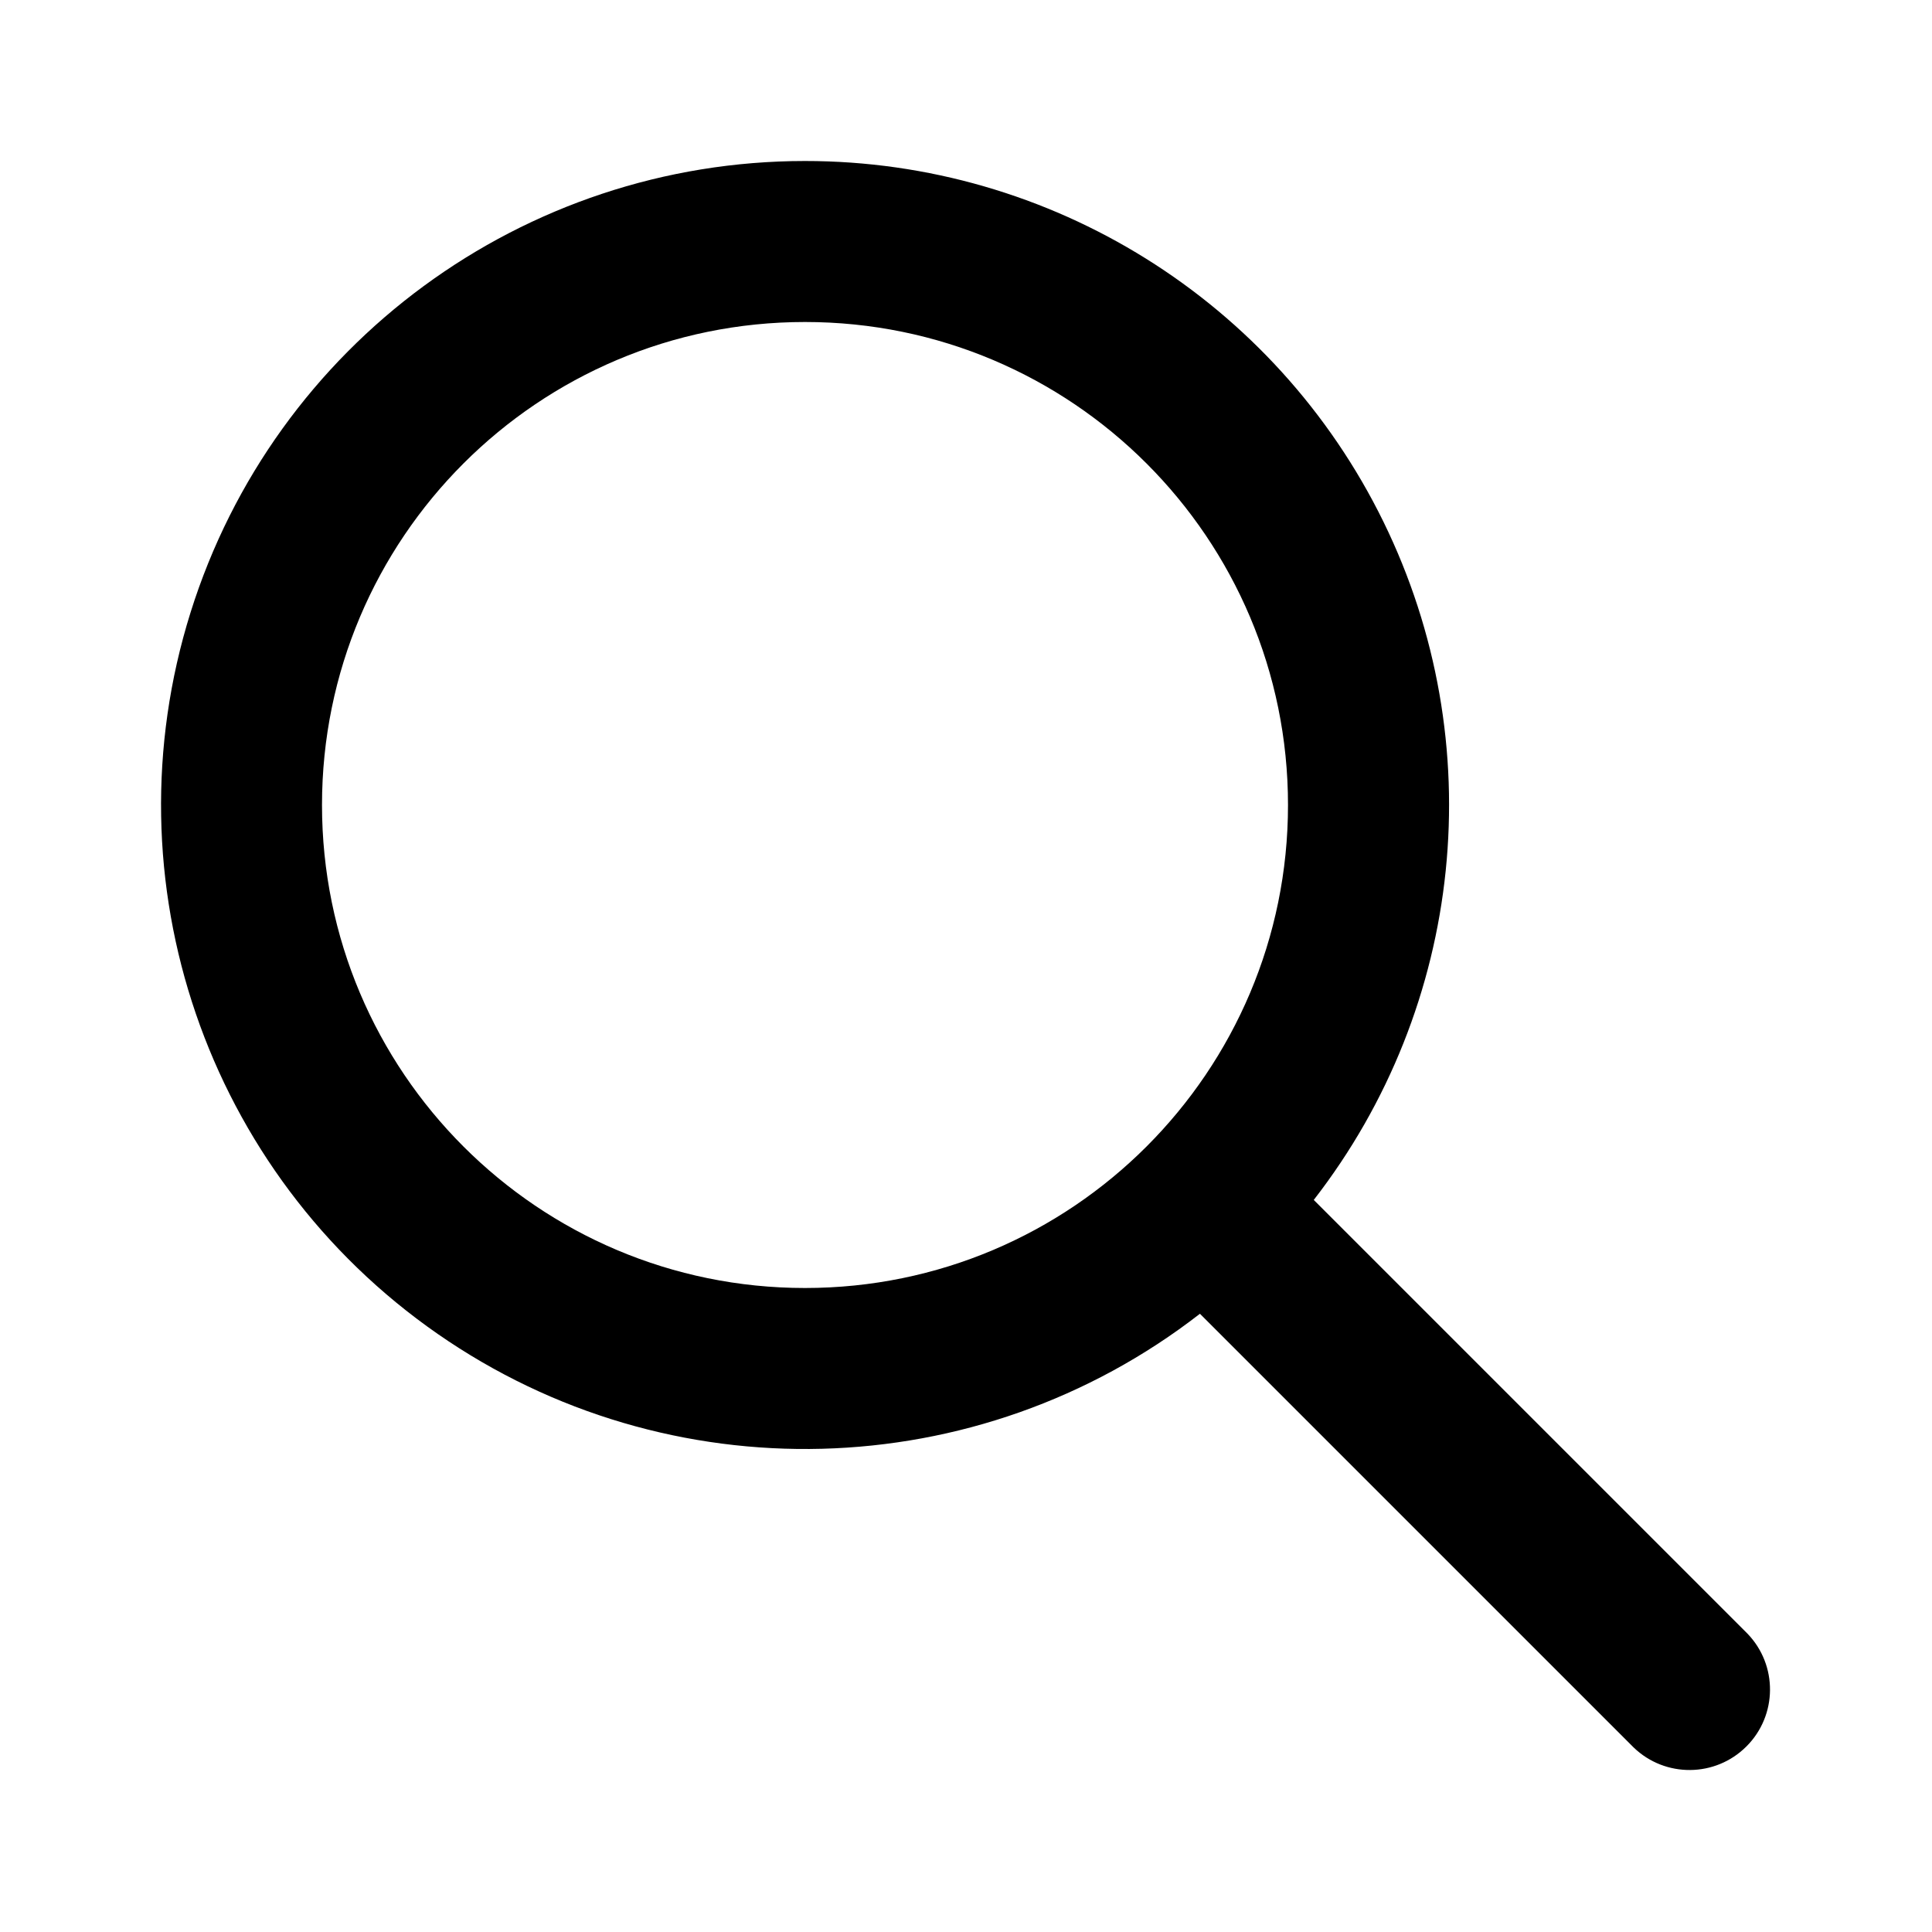
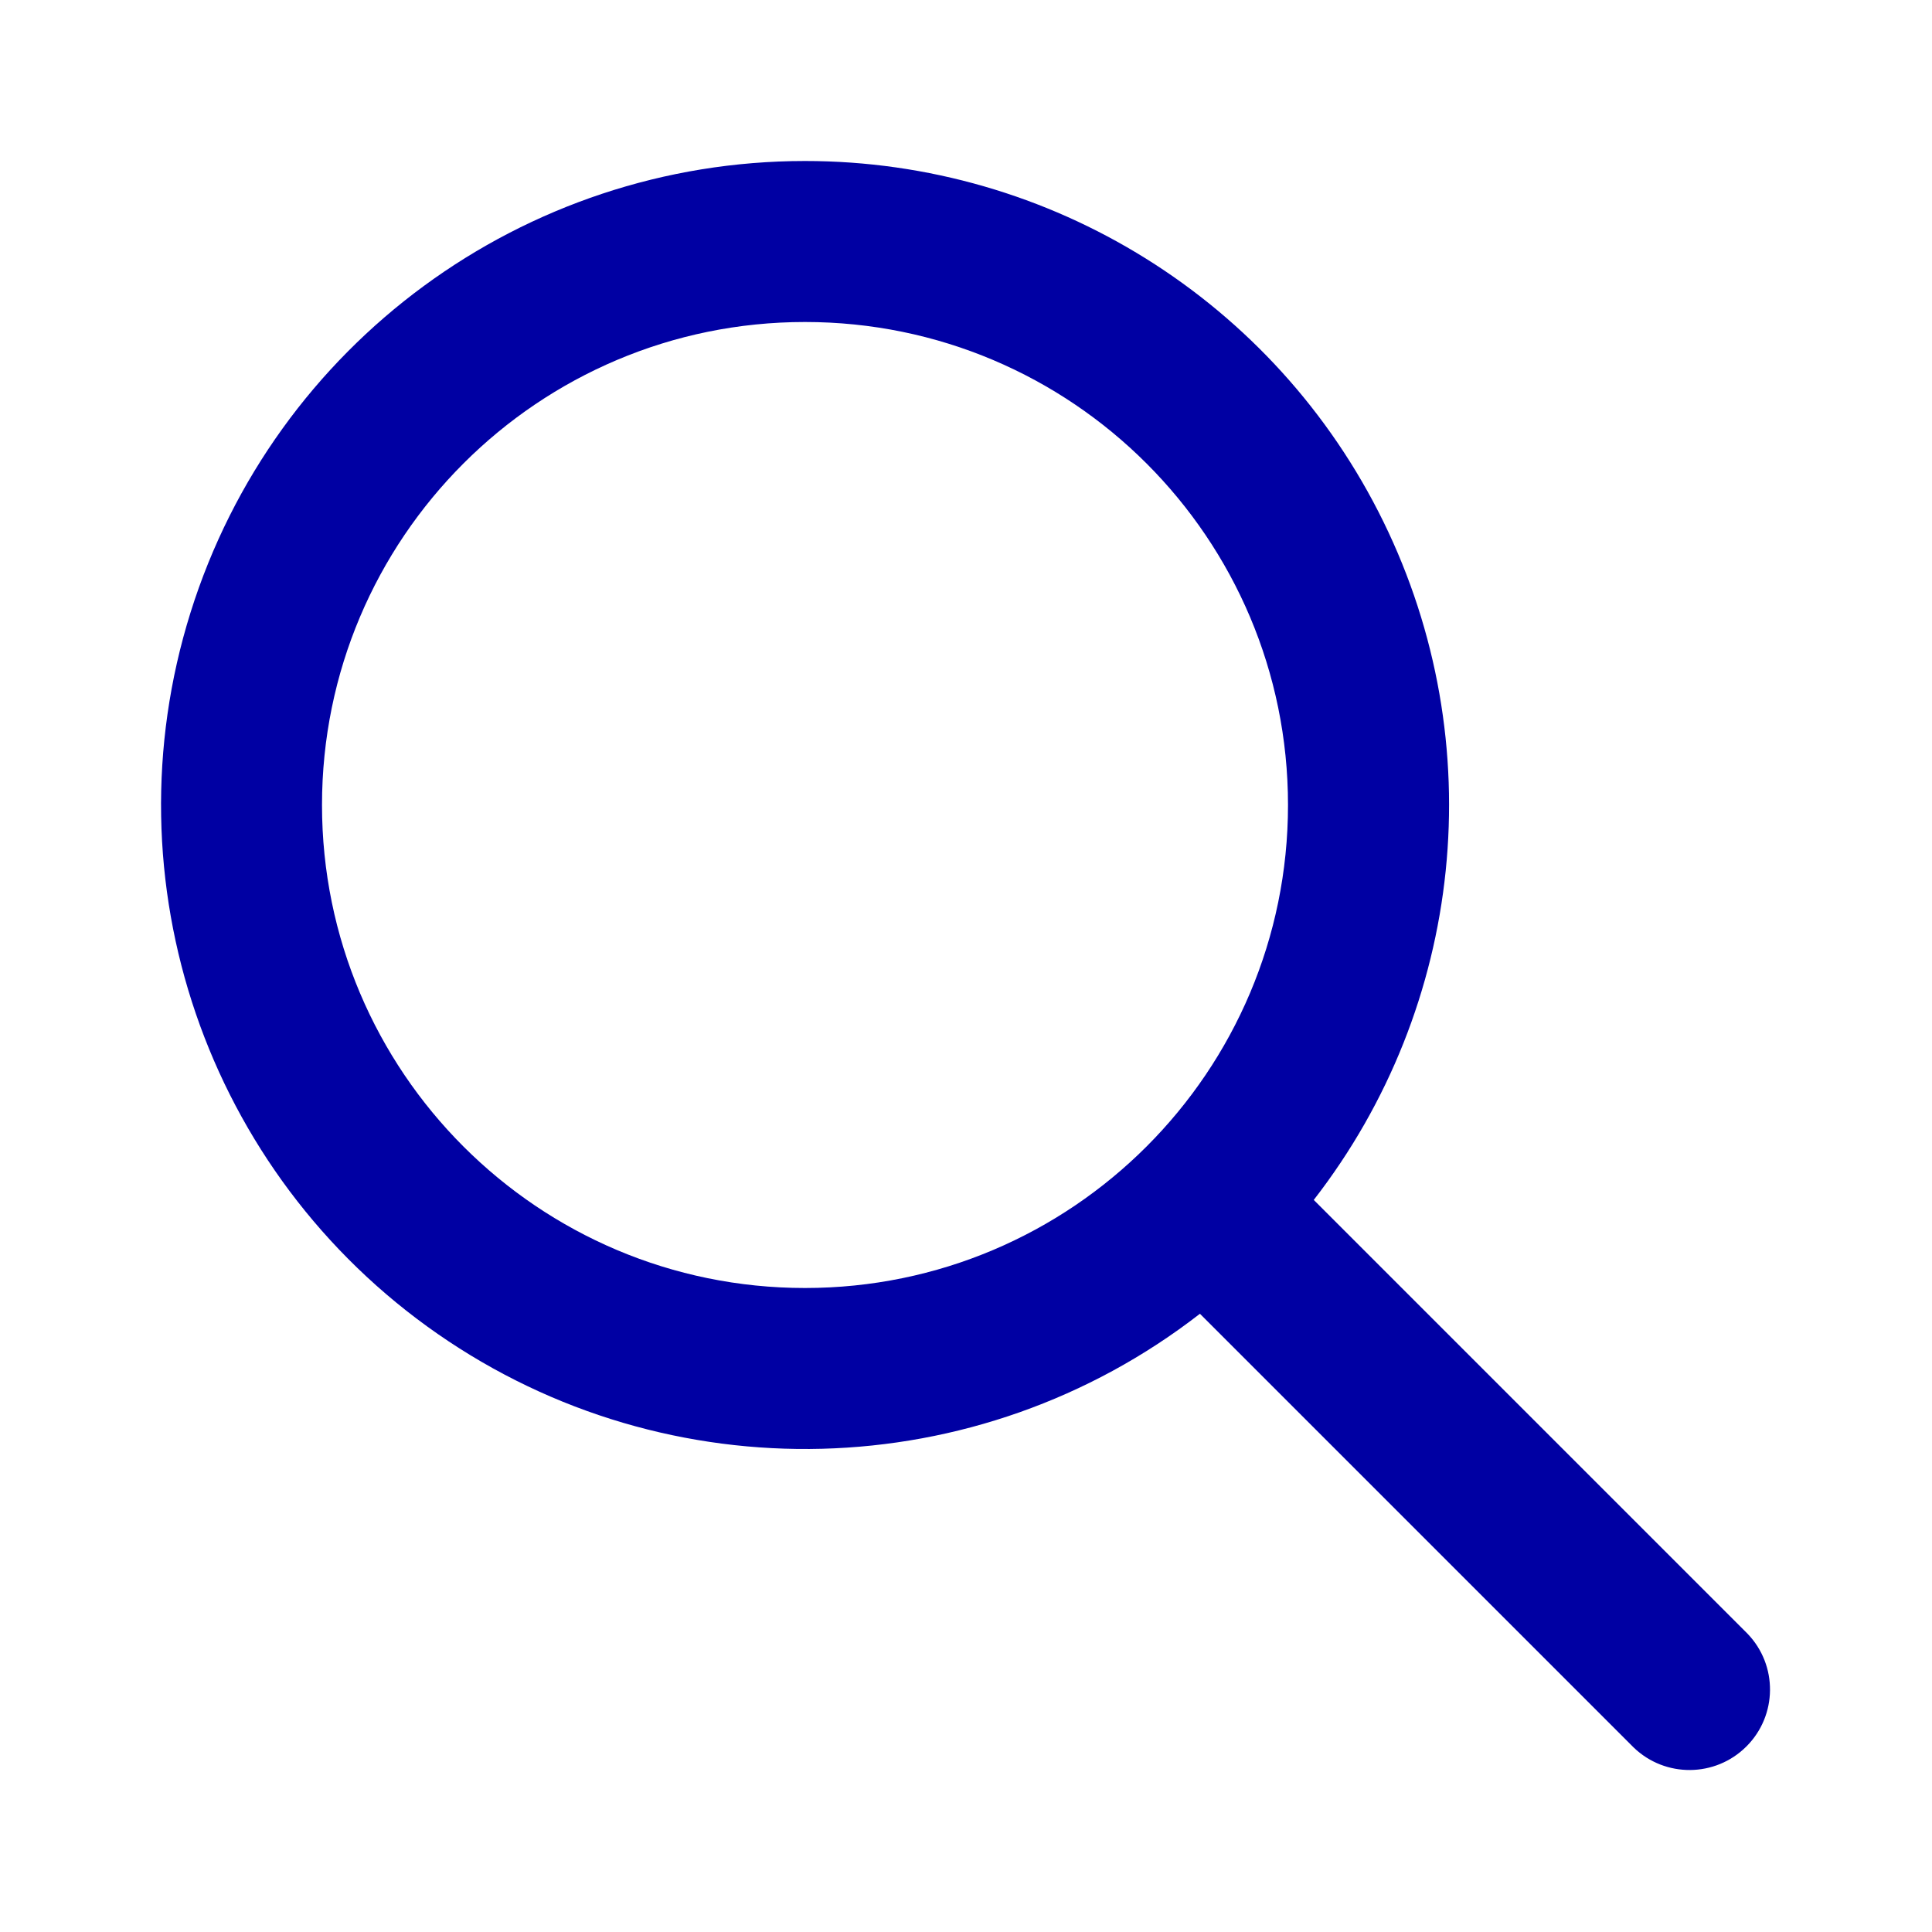
- <svg xmlns="http://www.w3.org/2000/svg" width="24" height="24" fill="none" viewBox="0 0 24 24" focusable="false" aria-hidden="true">
-   <path fill="currentColor" fill-rule="evenodd" d="M10 2a8 8 0 1 0 4.906 14.32l5.387 5.387a1 1 0 0 0 1.414-1.414l-5.387-5.387A8 8 0 0 0 10 2m-6 8a6 6 0 1 1 12 0 6 6 0 0 1-12 0" clip-rule="evenodd" />
+ <svg xmlns="http://www.w3.org/2000/svg" width="24" height="24" fill="#0000a3" viewBox="0 0 24 24" focusable="false" aria-hidden="true">
+   <path fill="#0000a3" fill-rule="evenodd" d="M10 2a8 8 0 1 0 4.906 14.32l5.387 5.387a1 1 0 0 0 1.414-1.414l-5.387-5.387A8 8 0 0 0 10 2m-6 8a6 6 0 1 1 12 0 6 6 0 0 1-12 0" clip-rule="evenodd" />
</svg>
